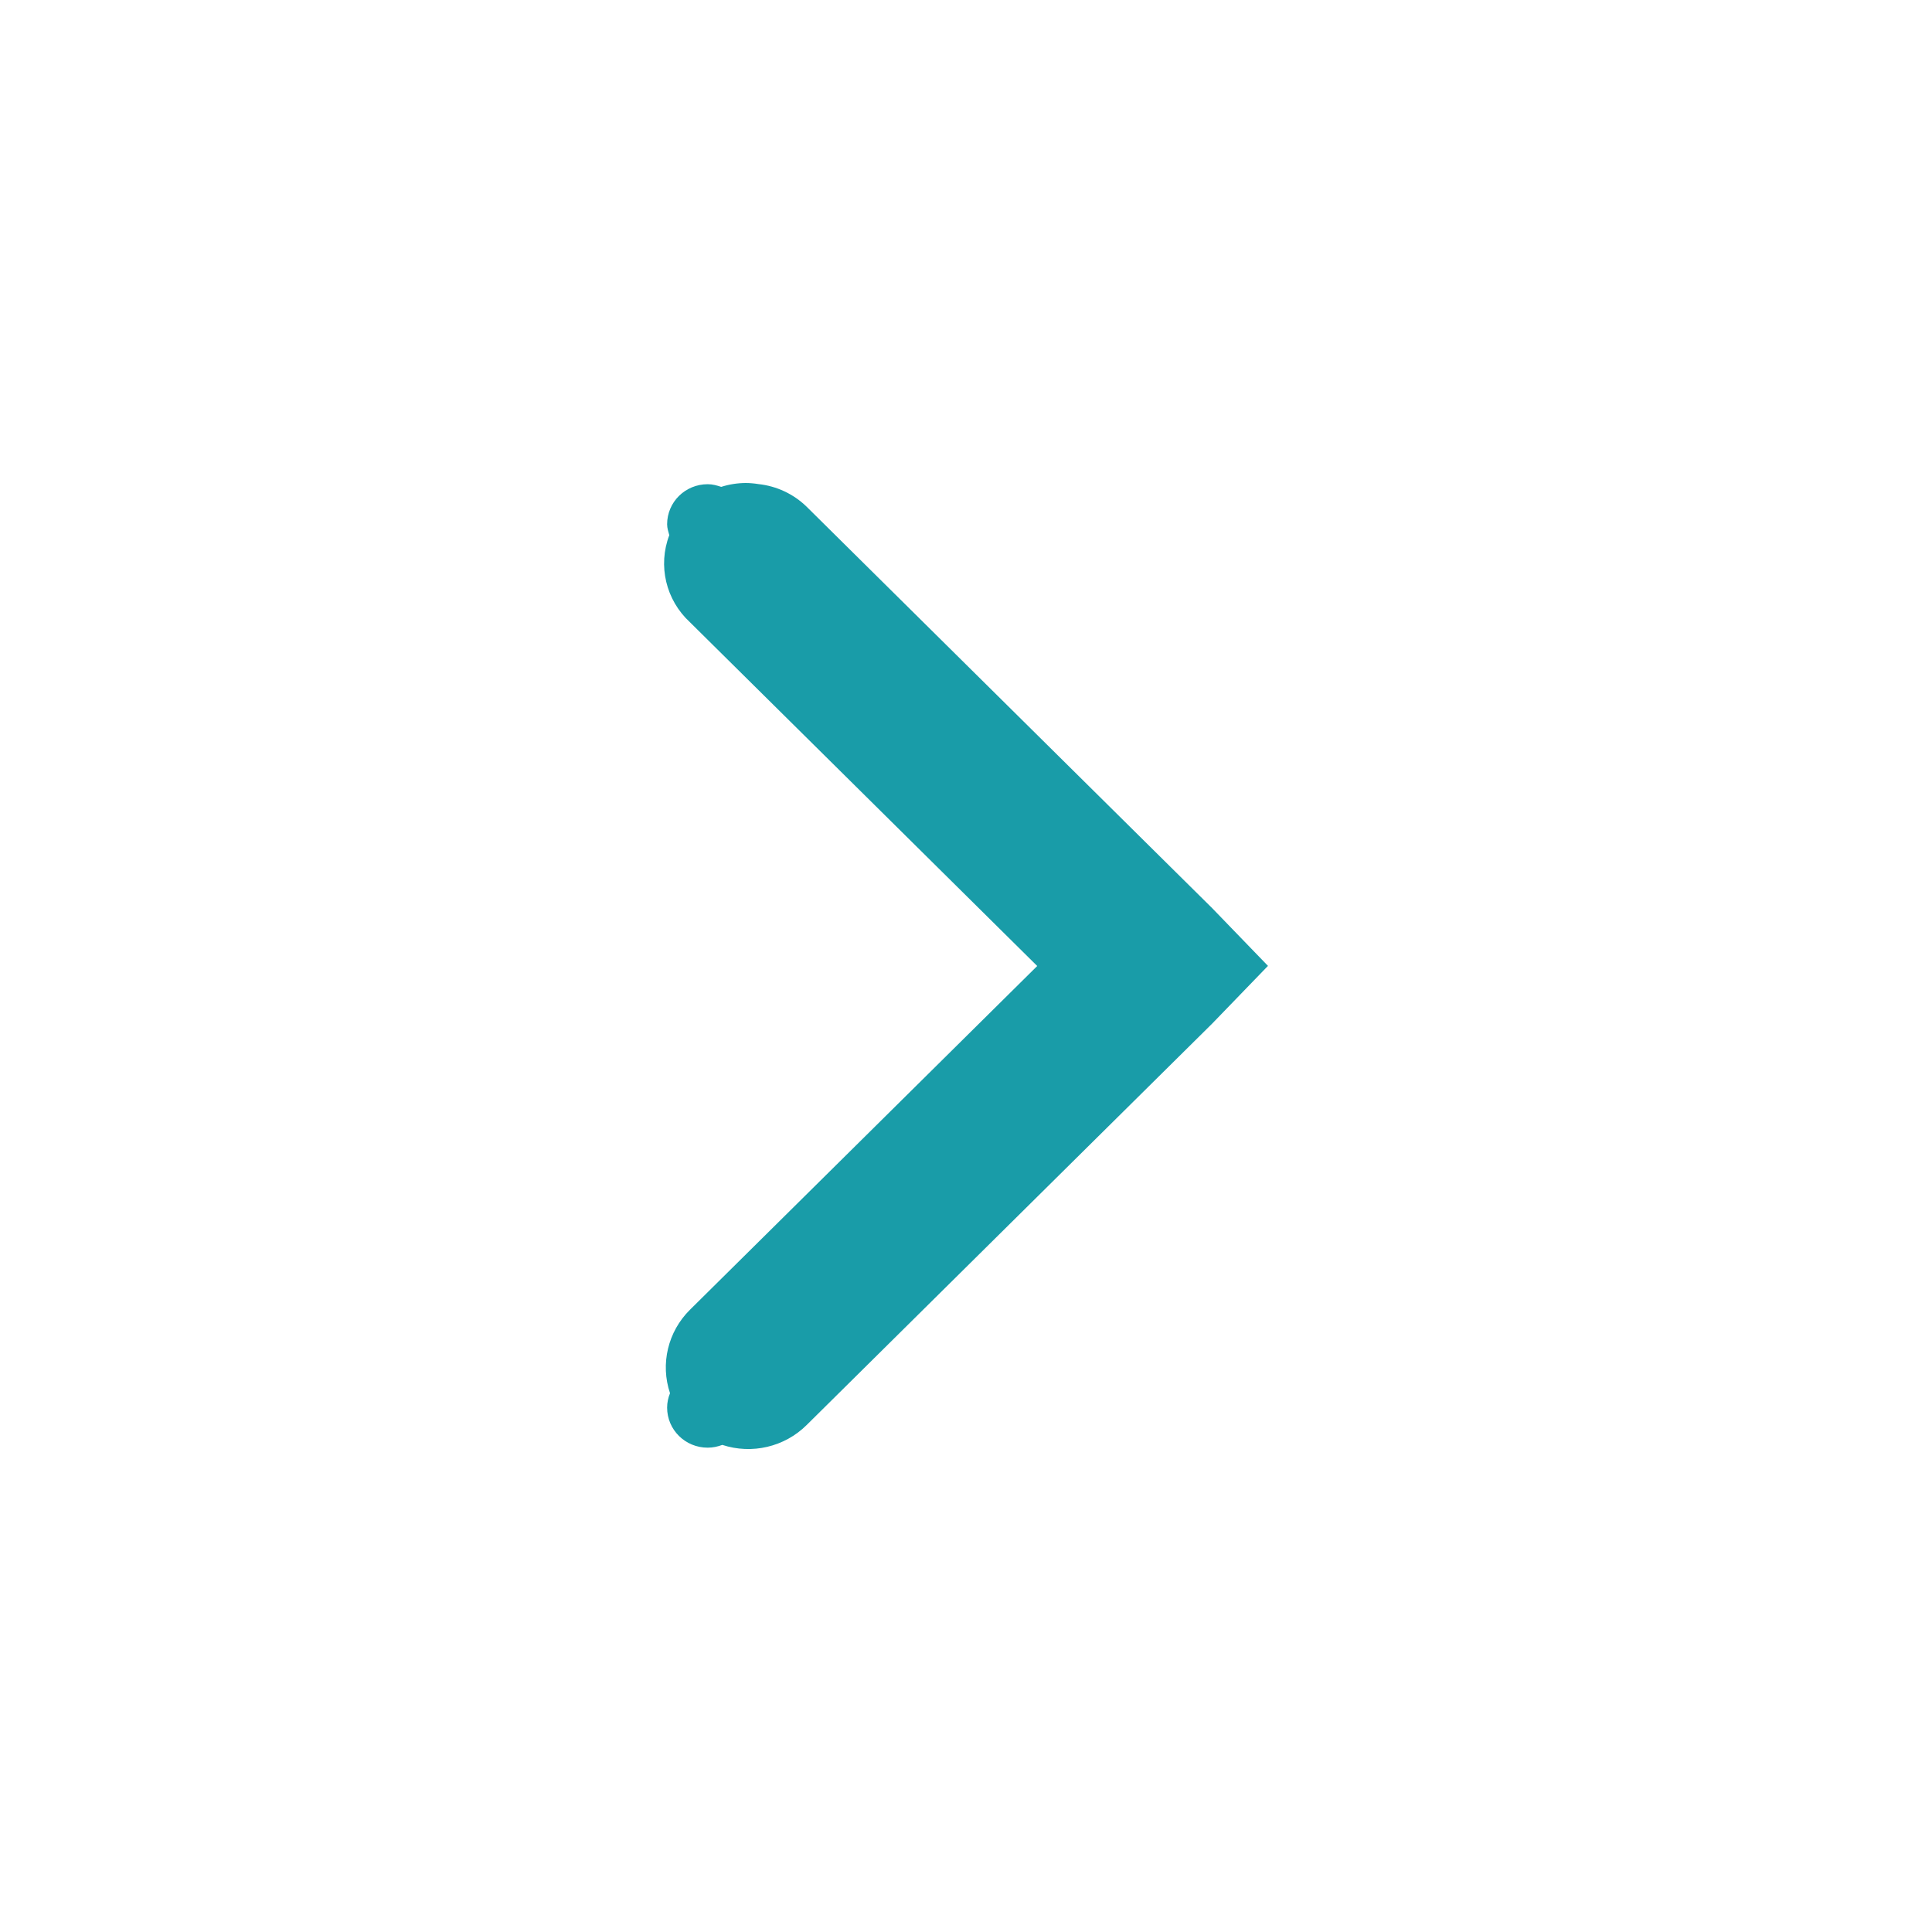
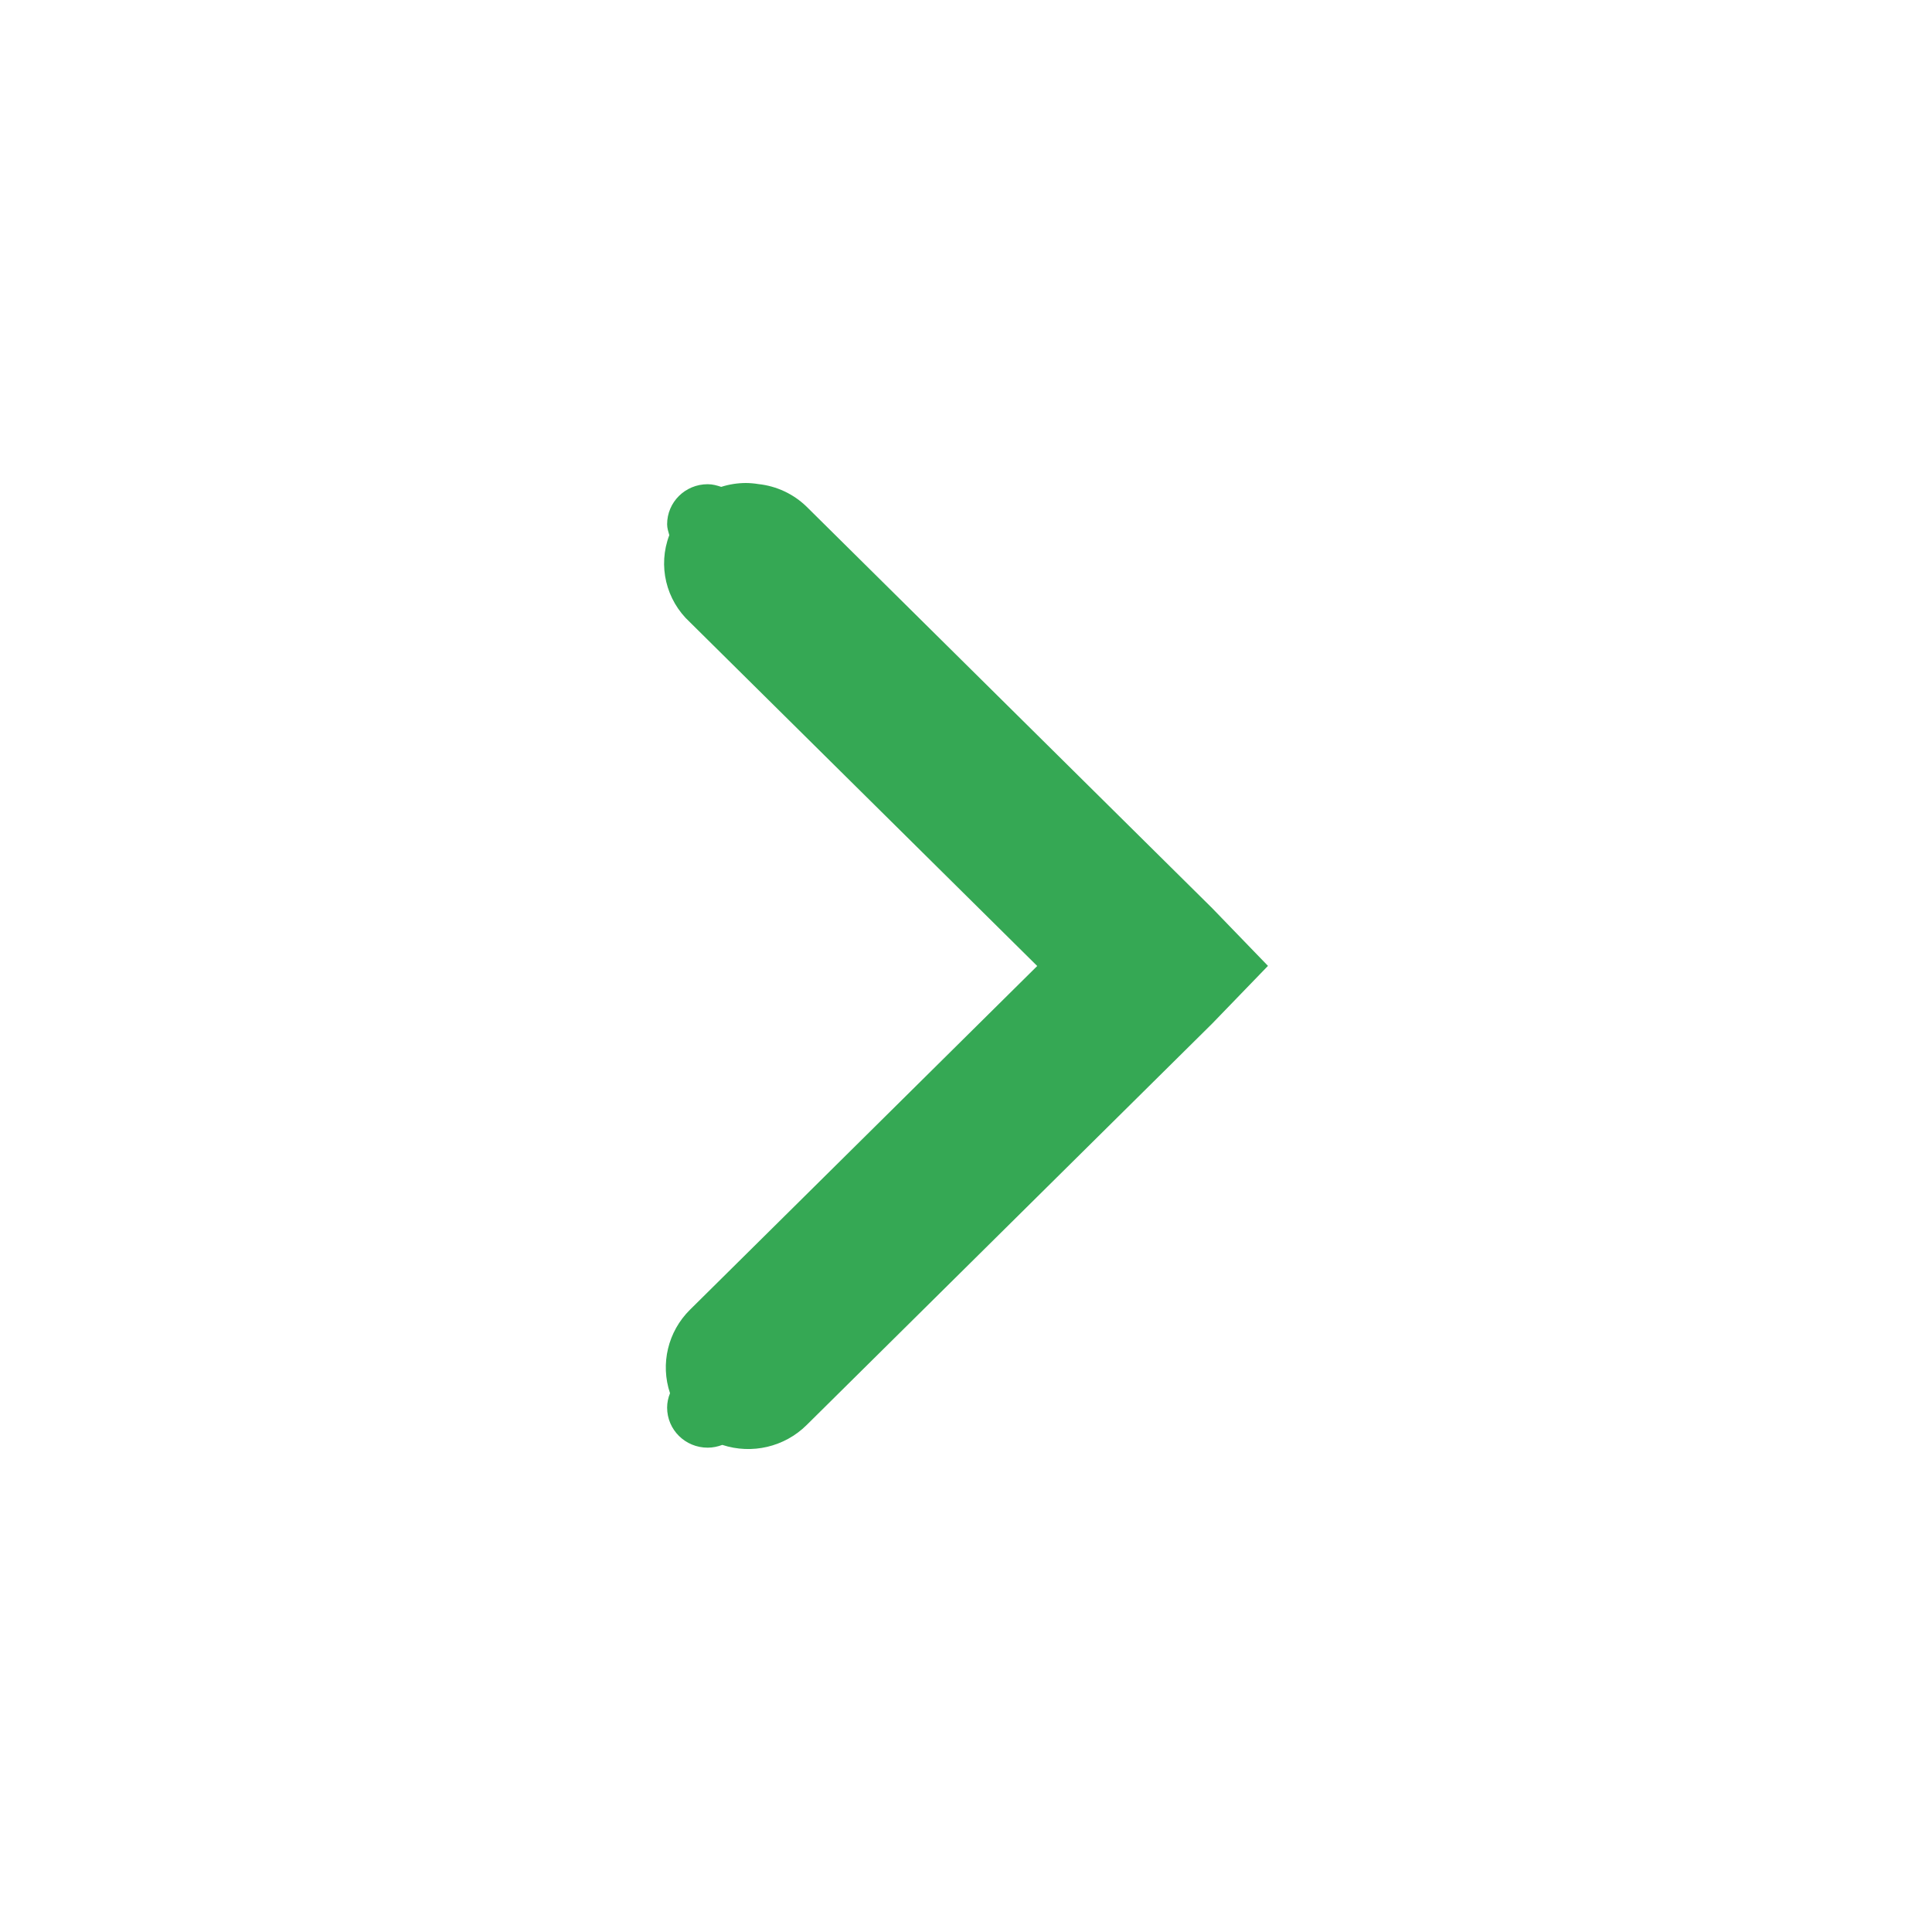
<svg xmlns="http://www.w3.org/2000/svg" height="16" id="svg7384" version="1.1" width="16">
  <defs id="defs7386" />
  <g id="layer9" style="display:inline" transform="translate(-100.0002,-747)" />
  <g id="layer10" transform="translate(-100.0002,-747)" />
  <g id="layer11" transform="translate(-100.0002,-747)" />
  <g id="layer13" transform="translate(-100.0002,-747)" />
  <g id="layer14" transform="translate(-100.0002,-747)" />
  <g id="layer15" style="display:inline" transform="translate(-100.0002,-747)" />
  <g id="g71291" style="display:inline" transform="translate(-100.0002,-747)" />
  <g id="g4953" style="display:inline" transform="translate(-100.0002,-747)" />
  <g id="layer12" style="display:inline" transform="translate(-100.0002,-747)">
-     <path style="color:#000000;font-style:normal;font-variant:normal;font-weight:normal;font-stretch:normal;font-size:medium;line-height:normal;font-family:Sans;-inkscape-font-specification:Sans;text-indent:0;text-align:start;text-decoration:none;text-decoration-line:none;letter-spacing:normal;word-spacing:normal;text-transform:none;direction:ltr;block-progression:tb;writing-mode:lr-tb;baseline-shift:baseline;text-anchor:start;display:inline;overflow:visible;visibility:visible;fill:#199ca8;fill-opacity:1;stroke:none;stroke-width:2;marker:none;enable-background:accumulate" d="m 106.177,751 a 0.672,0.665 0 0 1 0.104,0.009 0.672,0.665 0 0 1 0.399,0.187 l 3.359,3.325 0.462,0.478 -0.462,0.478 -3.359,3.325 a 0.683,0.676 0 0 1 -0.698,0.164 c -0.037,0.014 -0.078,0.023 -0.121,0.023 -0.186,0 -0.336,-0.148 -0.336,-0.332 0,-0.042 0.009,-0.082 0.024,-0.119 a 0.683,0.676 0 0 1 0.165,-0.691 l 2.876,-2.847 -2.876,-2.847 a 0.672,0.665 0 0 1 -0.171,-0.721 c -0.008,-0.029 -0.018,-0.058 -0.018,-0.09 0,-0.184 0.15,-0.332 0.336,-0.332 0.04,0 0.076,0.01 0.112,0.022 A 0.672,0.665 0 0 1 106.177,751 Z" id="path6040" />
+     <path style="color:#000000;font-style:normal;font-variant:normal;font-weight:normal;font-stretch:normal;font-size:medium;line-height:normal;font-family:Sans;-inkscape-font-specification:Sans;text-indent:0;text-align:start;text-decoration:none;text-decoration-line:none;letter-spacing:normal;word-spacing:normal;text-transform:none;direction:ltr;block-progression:tb;writing-mode:lr-tb;baseline-shift:baseline;text-anchor:start;display:inline;overflow:visible;visibility:visible;fill:#35a854;fill-opacity:1;stroke:none;stroke-width:2;marker:none;enable-background:accumulate" d="m 106.177,751 a 0.672,0.665 0 0 1 0.104,0.009 0.672,0.665 0 0 1 0.399,0.187 l 3.359,3.325 0.462,0.478 -0.462,0.478 -3.359,3.325 a 0.683,0.676 0 0 1 -0.698,0.164 c -0.037,0.014 -0.078,0.023 -0.121,0.023 -0.186,0 -0.336,-0.148 -0.336,-0.332 0,-0.042 0.009,-0.082 0.024,-0.119 a 0.683,0.676 0 0 1 0.165,-0.691 l 2.876,-2.847 -2.876,-2.847 a 0.672,0.665 0 0 1 -0.171,-0.721 c -0.008,-0.029 -0.018,-0.058 -0.018,-0.09 0,-0.184 0.15,-0.332 0.336,-0.332 0.04,0 0.076,0.01 0.112,0.022 A 0.672,0.665 0 0 1 106.177,751 Z" id="path6040" />
  </g>
</svg>
